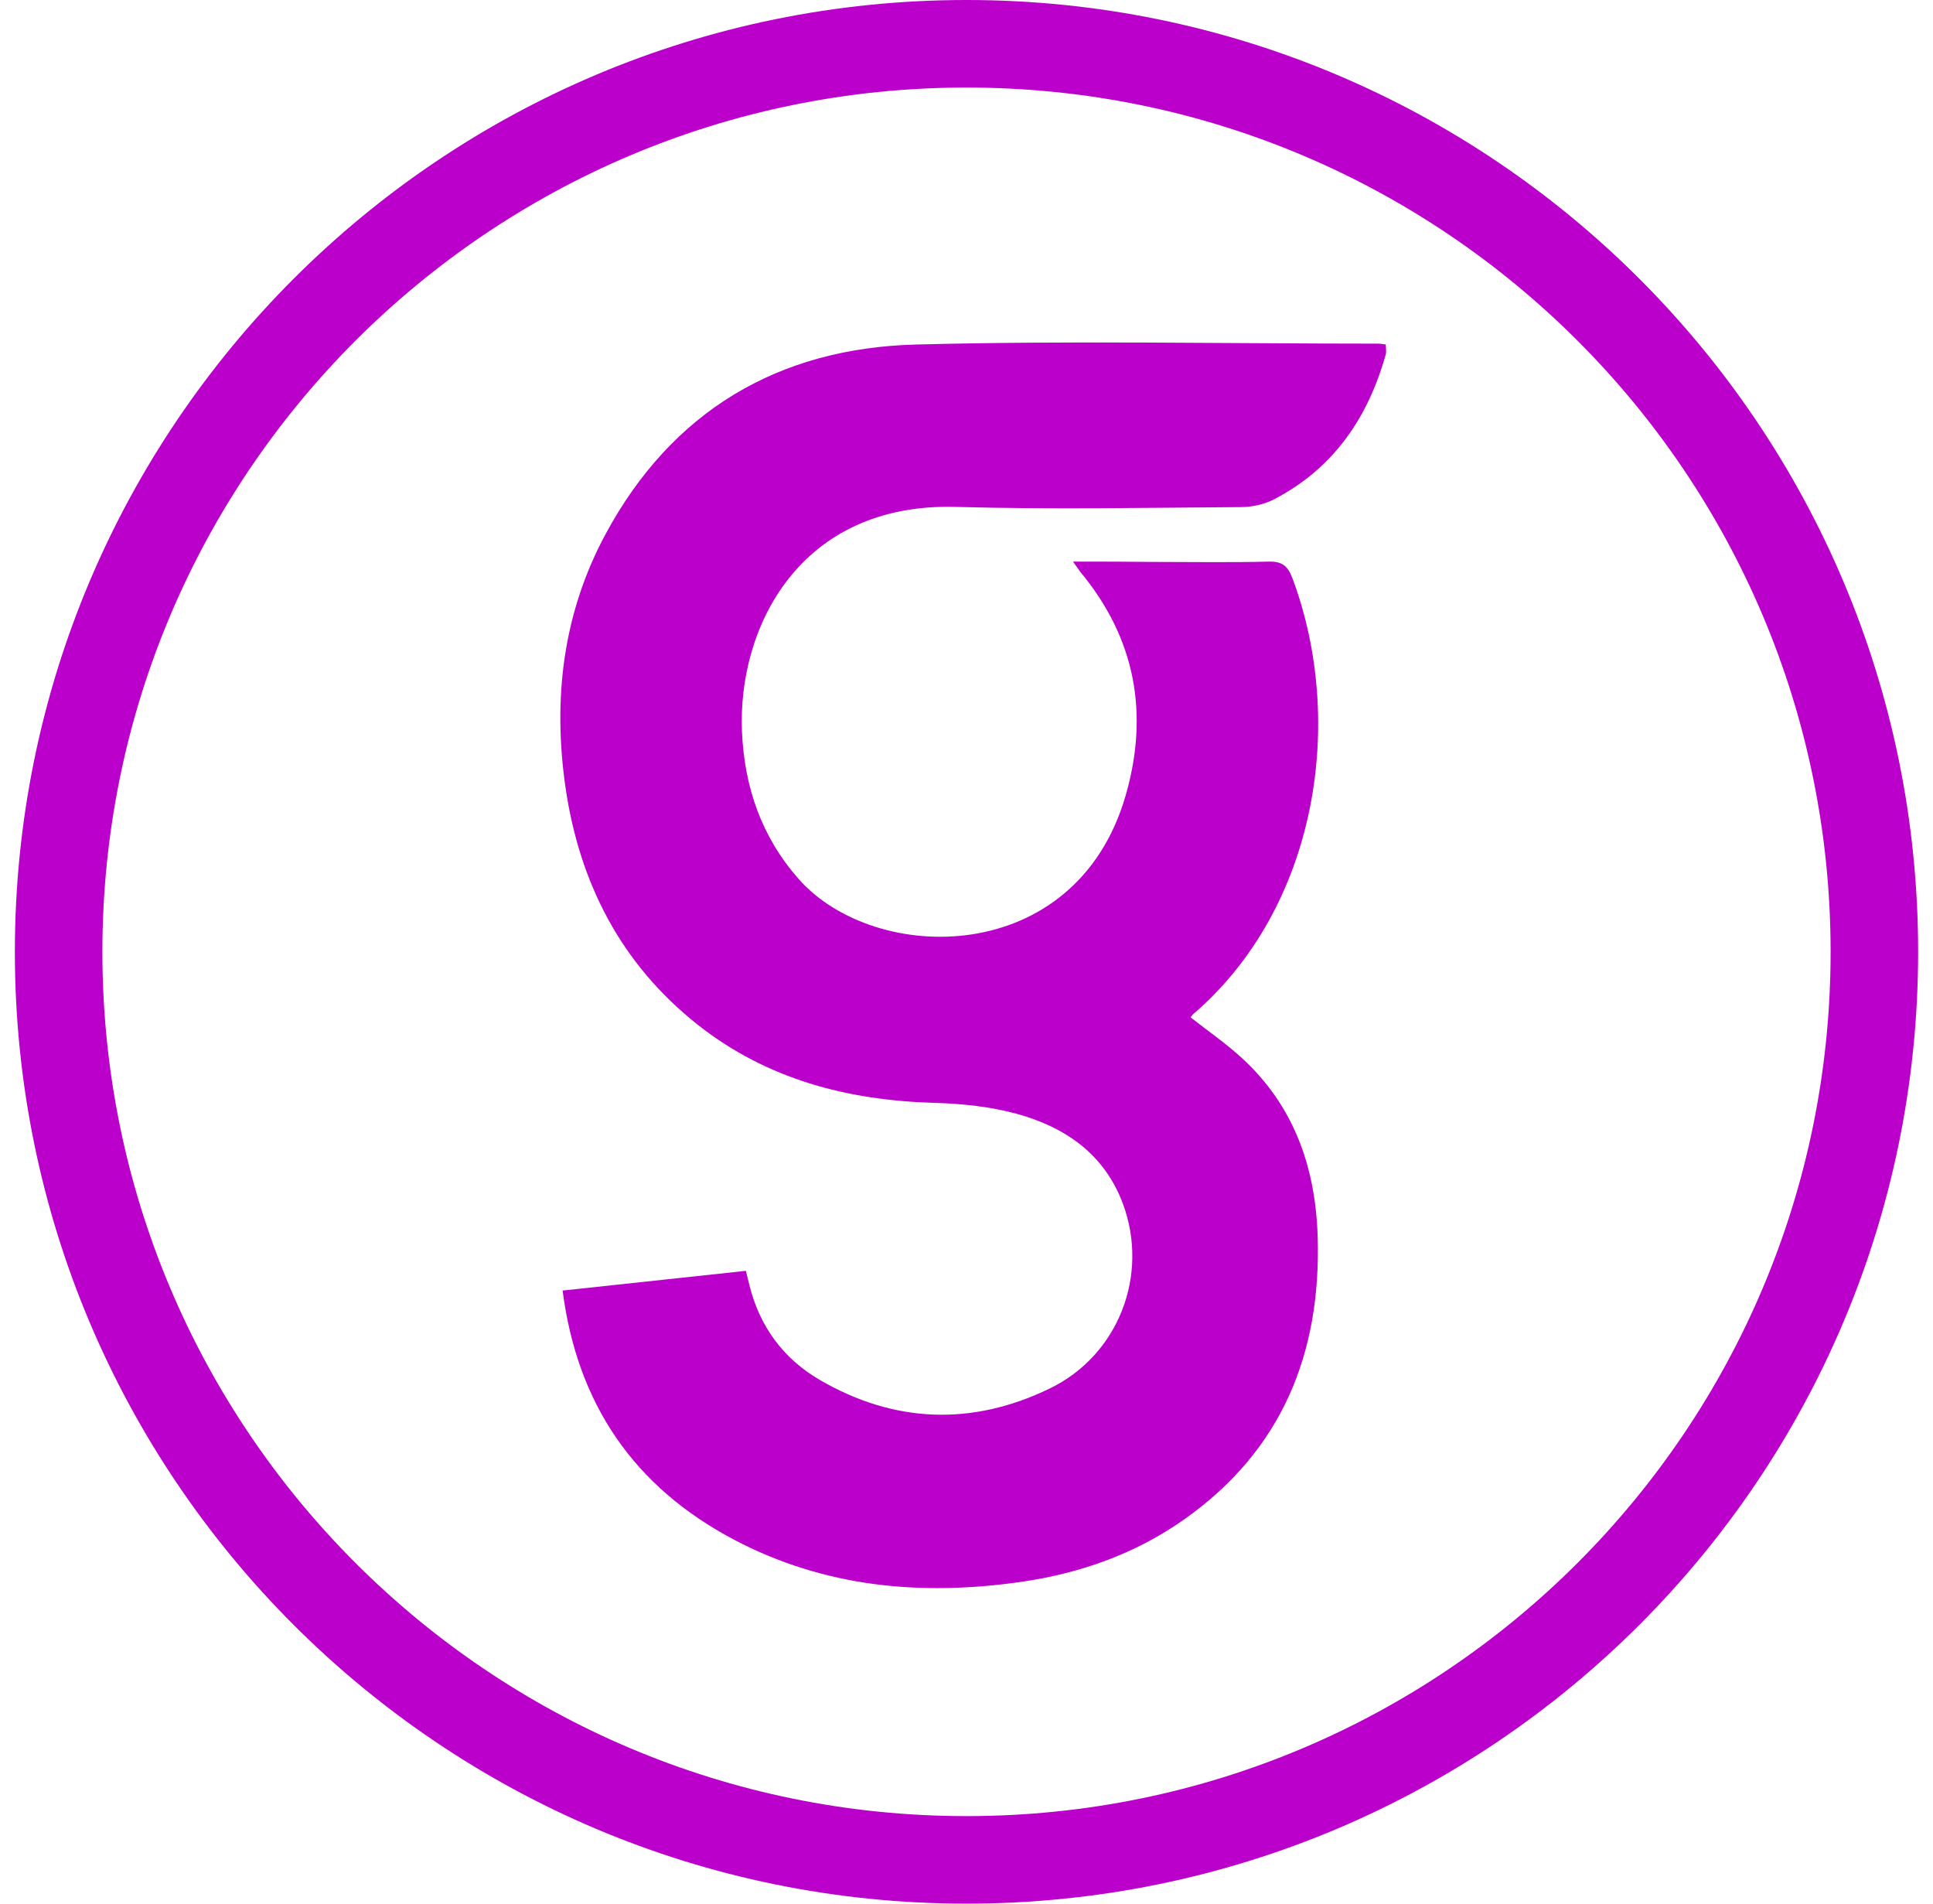
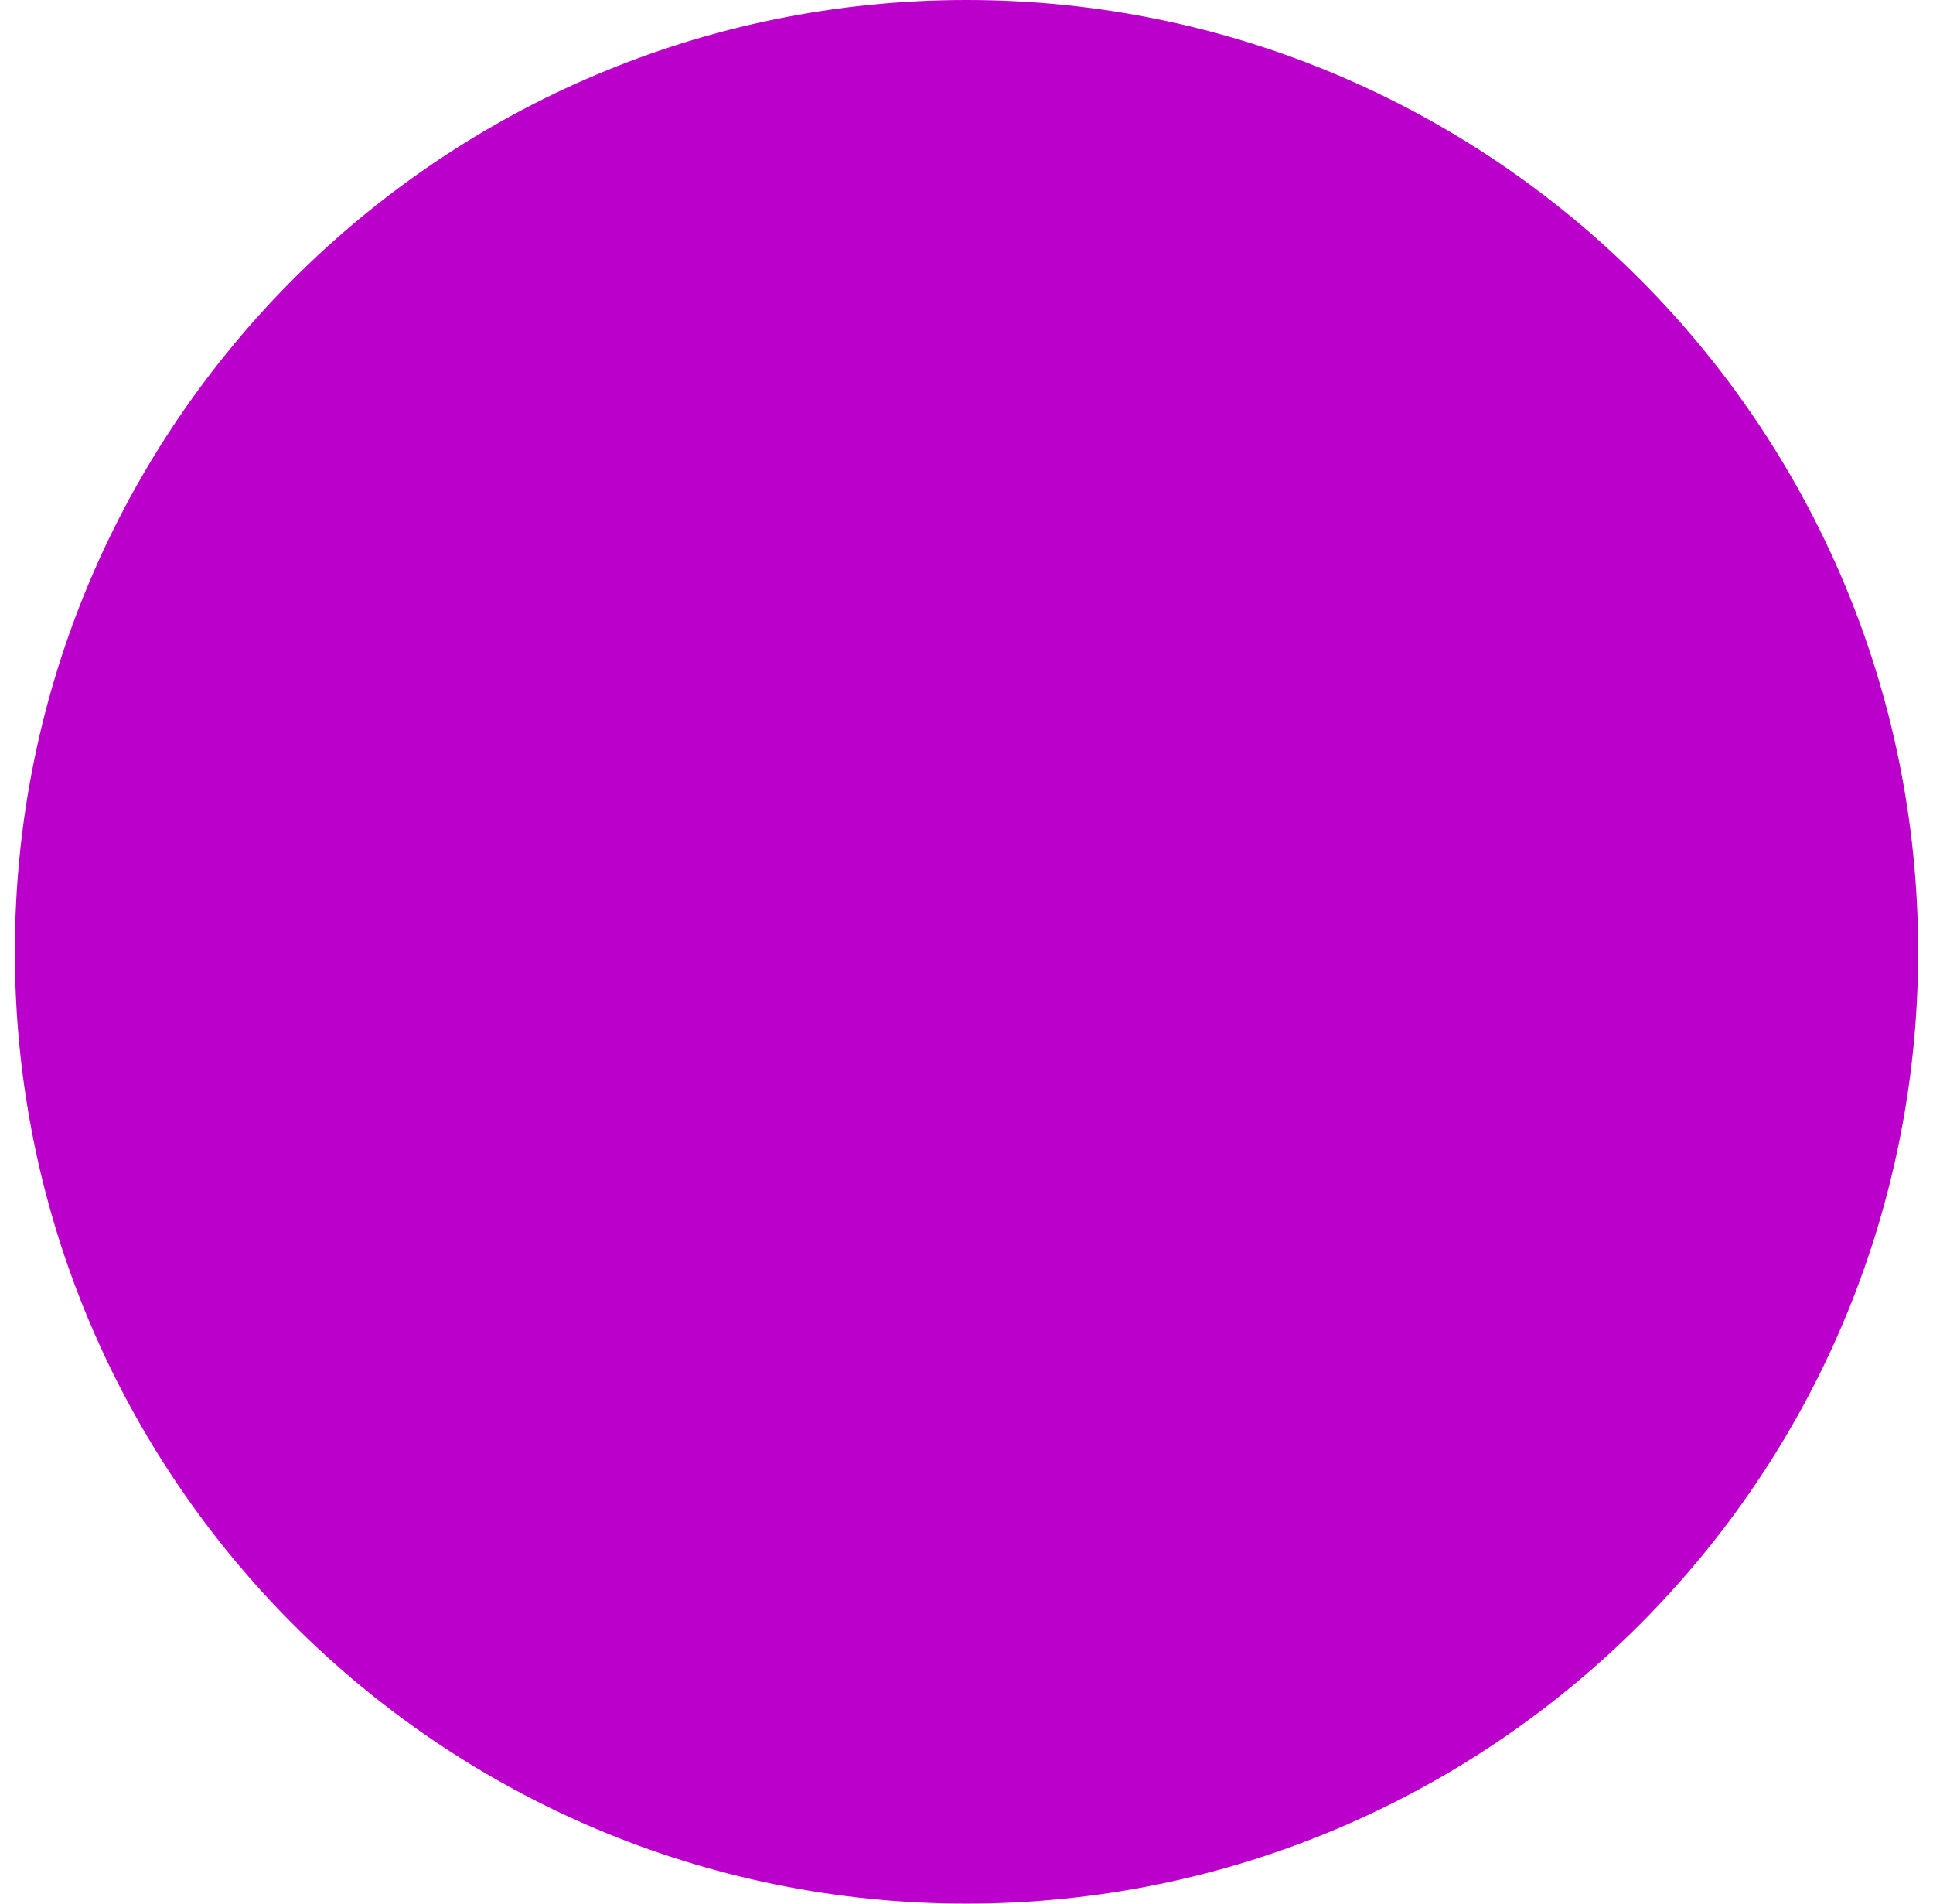
<svg xmlns="http://www.w3.org/2000/svg" width="65" height="64" viewBox="0 0 65 64" fill="none">
-   <path fill-rule="evenodd" clip-rule="evenodd" d="M32.5 61.057C48.548 61.057 61.557 48.048 61.557 32C61.557 15.952 48.548 2.943 32.5 2.943C16.452 2.943 3.443 15.952 3.443 32C3.443 48.048 16.452 61.057 32.5 61.057ZM32.5 64C50.173 64 64.5 49.673 64.5 32C64.5 14.327 50.173 0 32.5 0C14.827 0 0.5 14.327 0.5 32C0.5 49.673 14.827 64 32.5 64Z" fill="#BC00CC" />
+   <path fillRule="evenodd" clipRule="evenodd" d="M32.5 61.057C48.548 61.057 61.557 48.048 61.557 32C61.557 15.952 48.548 2.943 32.5 2.943C16.452 2.943 3.443 15.952 3.443 32C3.443 48.048 16.452 61.057 32.5 61.057ZM32.5 64C50.173 64 64.5 49.673 64.5 32C64.5 14.327 50.173 0 32.5 0C14.827 0 0.5 14.327 0.5 32C0.5 49.673 14.827 64 32.5 64Z" fill="#BC00CC" />
  <path d="M36.081 18.881C36.22 19.075 36.274 19.157 36.331 19.233C38.192 21.47 38.645 24.018 37.846 26.763C36.16 32.547 29.407 32.456 26.848 29.543C25.602 28.122 25.034 26.463 24.95 24.605C24.797 21.11 26.881 16.892 32.147 17.042C35.347 17.132 38.547 17.07 41.747 17.048C42.118 17.045 42.524 16.952 42.849 16.783C44.846 15.744 46.003 14.039 46.598 11.916C46.625 11.818 46.6 11.703 46.6 11.581C46.491 11.57 46.415 11.553 46.338 11.553C41.158 11.553 35.98 11.447 30.802 11.583C26.174 11.703 22.595 13.82 20.366 17.951C18.928 20.616 18.585 23.494 19.016 26.474C19.485 29.685 20.882 32.407 23.454 34.445C25.784 36.287 28.496 36.993 31.421 37.078C32.343 37.105 33.287 37.201 34.171 37.441C35.808 37.886 37.134 38.794 37.758 40.466C38.648 42.854 37.622 45.56 35.292 46.684C32.695 47.942 30.076 47.854 27.56 46.389C26.335 45.672 25.547 44.597 25.201 43.211C25.165 43.064 25.13 42.919 25.083 42.725C23.018 42.946 20.988 43.167 18.918 43.388C19.414 47.224 21.332 49.99 24.671 51.758C27.719 53.368 30.979 53.663 34.337 53.182C36.321 52.896 38.181 52.241 39.824 51.079C43.103 48.766 44.426 45.511 44.309 41.585C44.238 39.242 43.512 37.168 41.744 35.556C41.209 35.067 40.606 34.653 40.036 34.203C40.066 34.167 40.086 34.129 40.113 34.104C44.317 30.498 45.255 24.228 43.458 19.435C43.307 19.034 43.117 18.87 42.669 18.881C41.387 18.914 40.107 18.892 38.831 18.892C37.96 18.881 37.076 18.881 36.081 18.881Z" fill="#BC00CC" />
</svg>
